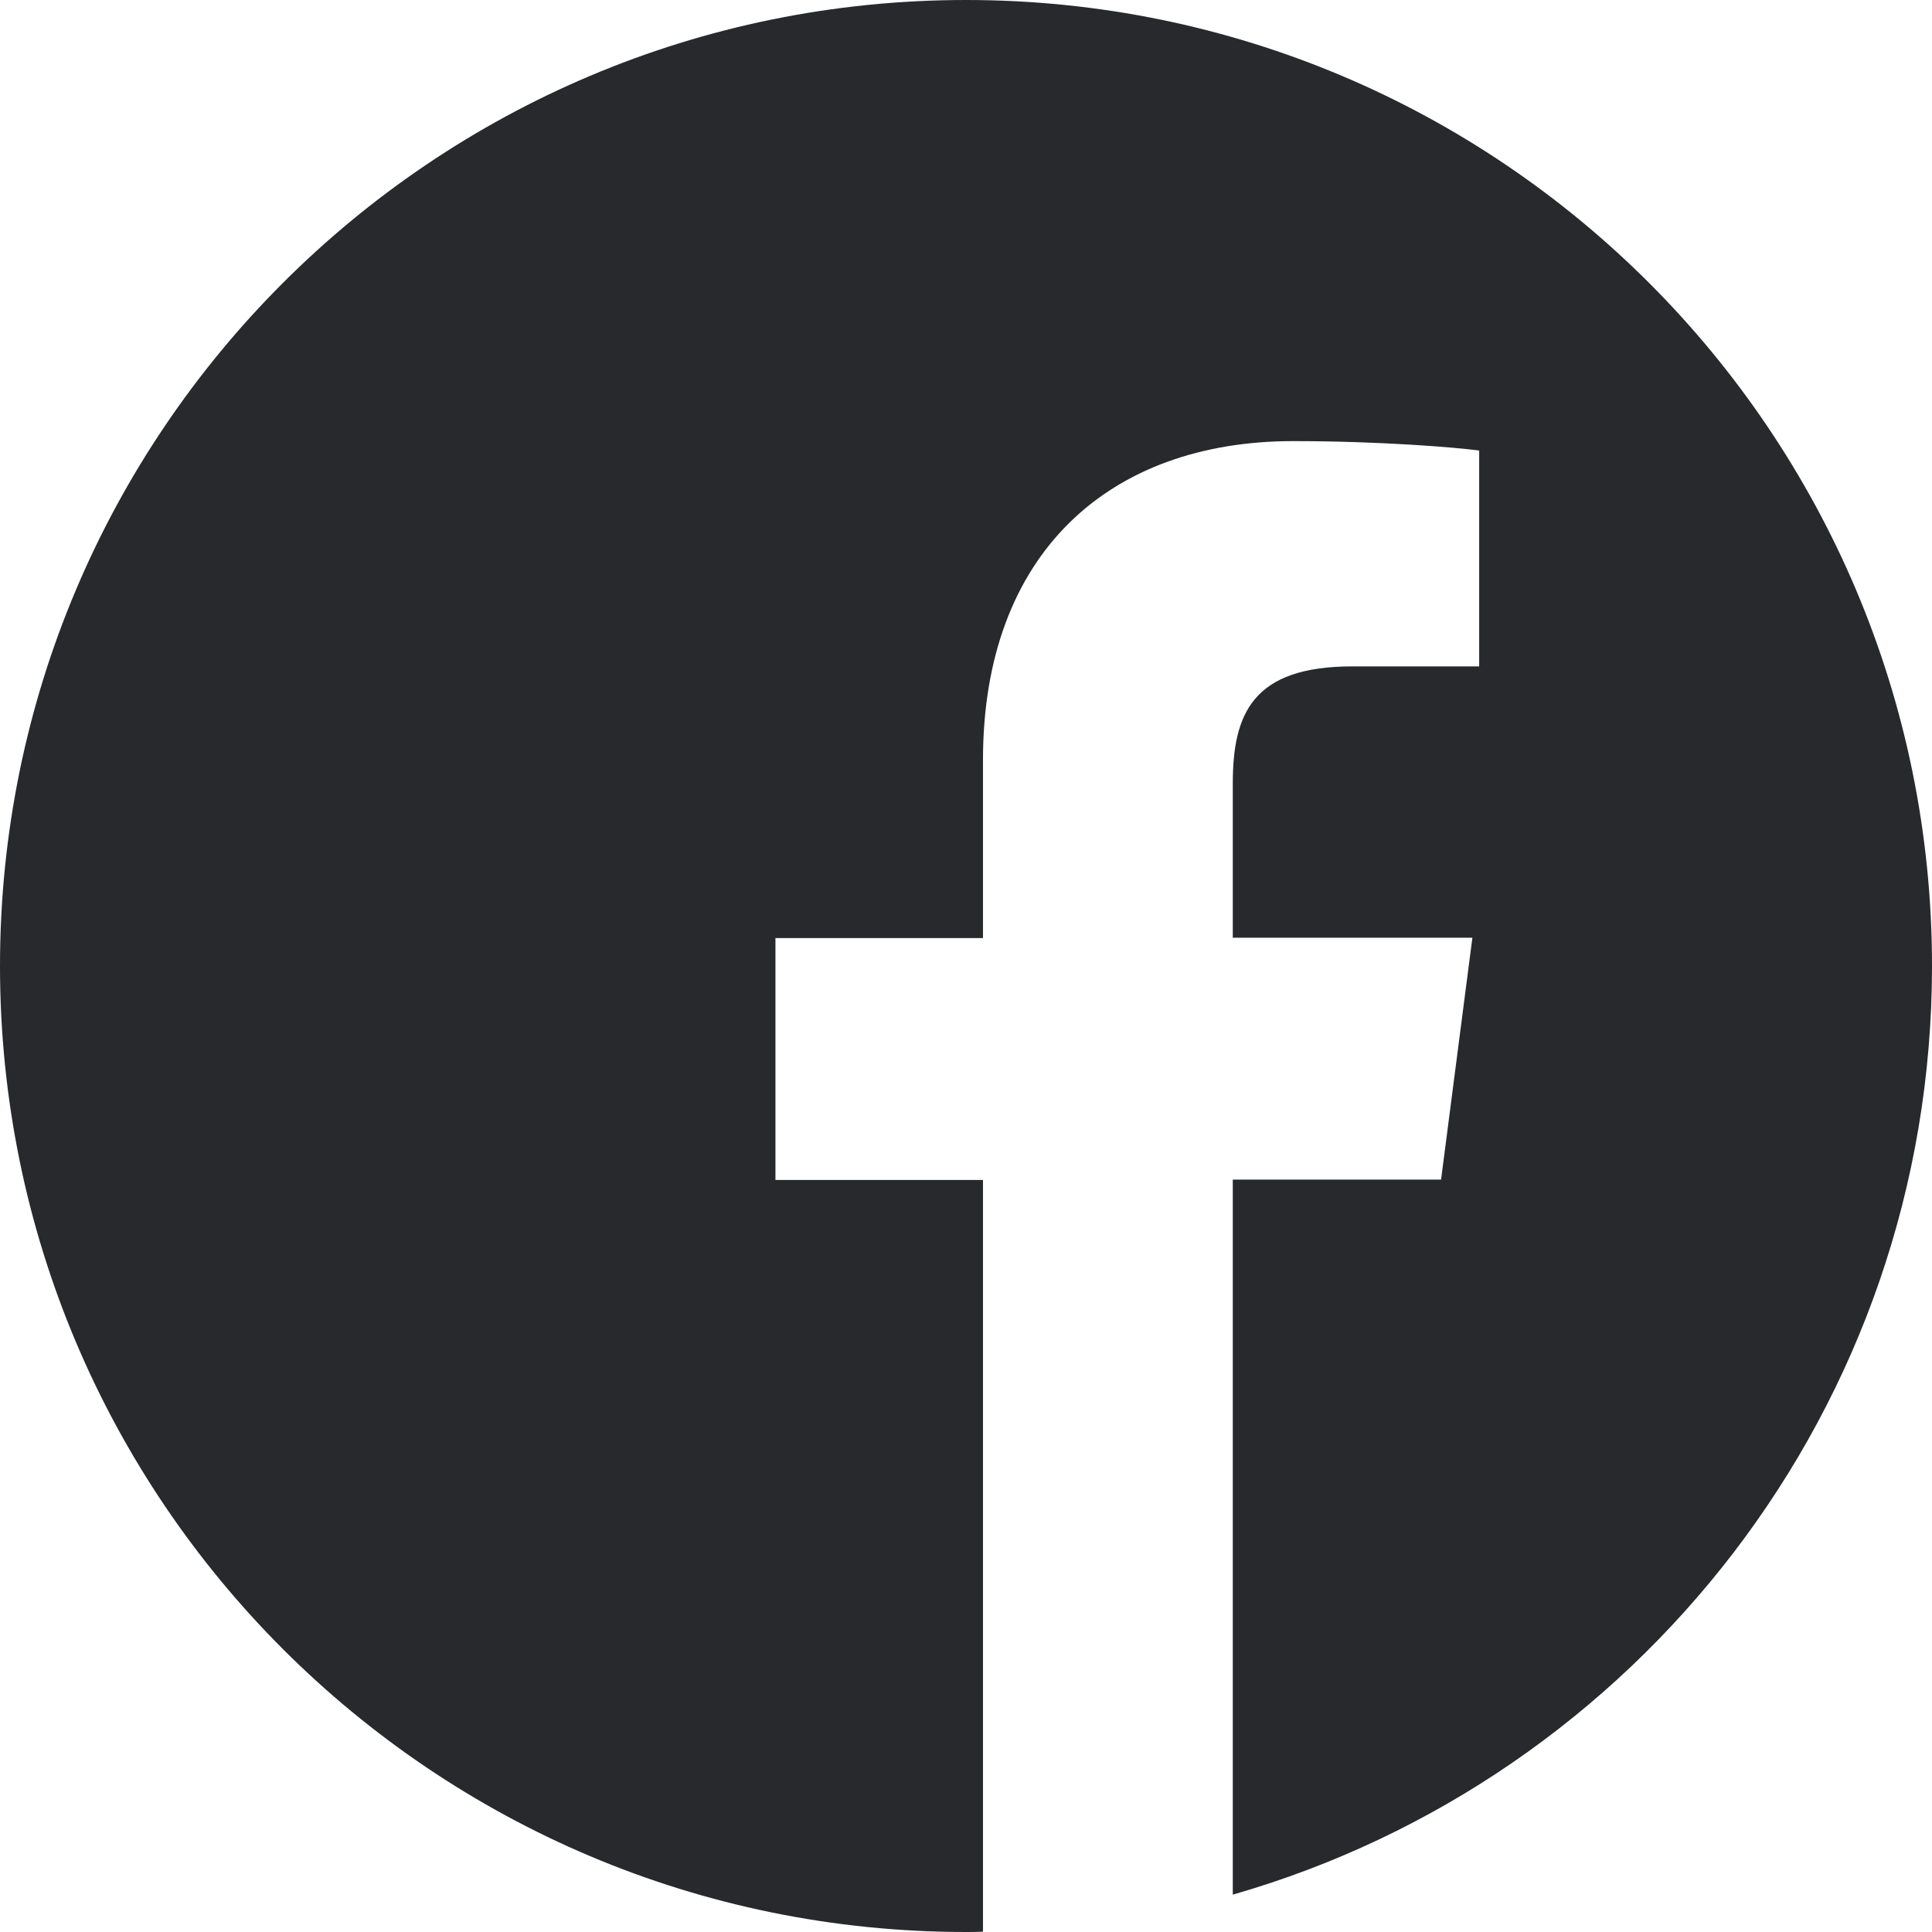
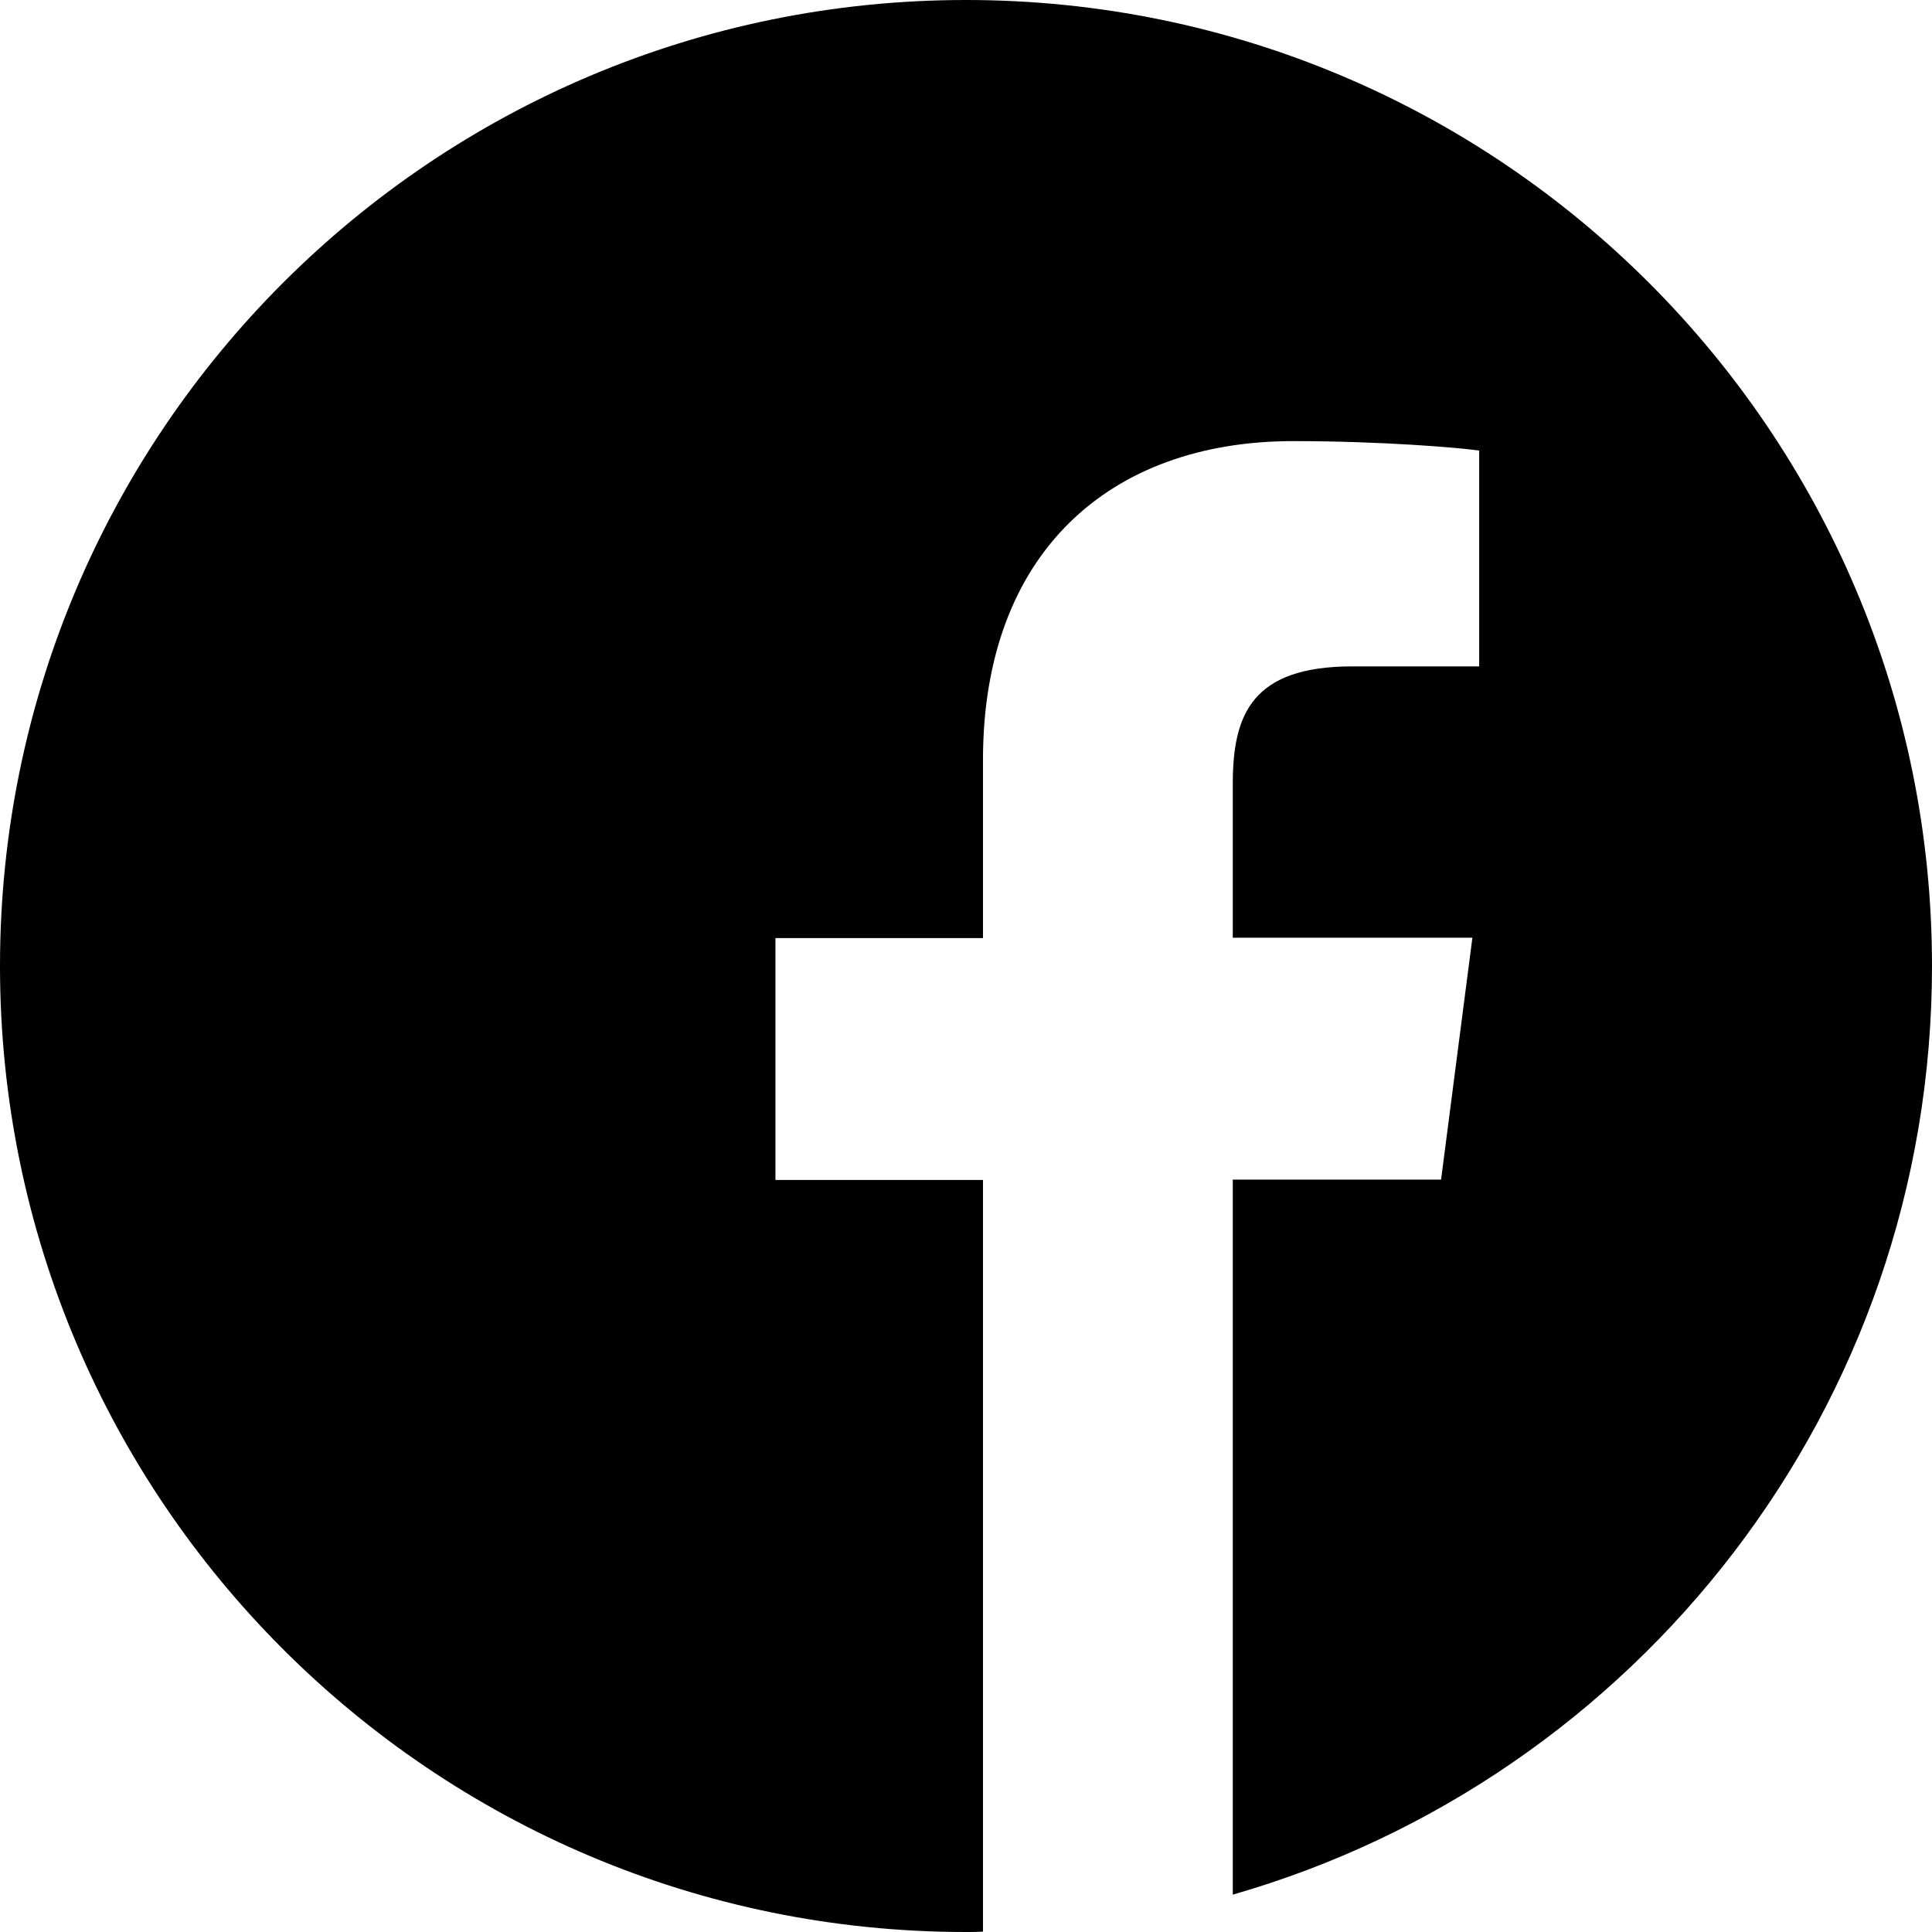
<svg xmlns="http://www.w3.org/2000/svg" id="Capa_1" enable-background="new 0 0 512 512" height="512" viewBox="0 0 512 512" width="512">
-   <path d="m512 256c0-141.4-114.6-256-256-256s-256 114.6-256 256 114.6 256 256 256c1.5 0 3 0 4.5-.1v-199.2h-55v-64.1h55v-47.2c0-54.7 33.4-84.5 82.2-84.5 23.4 0 43.5 1.7 49.3 2.5v57.2h-33.6c-26.5 0-31.7 12.6-31.7 31.1v40.8h63.5l-8.3 64.1h-55.2v189.5c107-30.7 185.3-129.2 185.3-246.1z" fill="#27292c" />
+   <path d="m512 256c0-141.4-114.6-256-256-256s-256 114.6-256 256 114.6 256 256 256c1.5 0 3 0 4.5-.1v-199.2h-55v-64.1h55v-47.2c0-54.7 33.4-84.5 82.2-84.5 23.4 0 43.5 1.7 49.3 2.5v57.2h-33.6c-26.5 0-31.7 12.6-31.7 31.1v40.8h63.5l-8.3 64.1h-55.2v189.5c107-30.7 185.3-129.2 185.3-246.1z" />
</svg>
